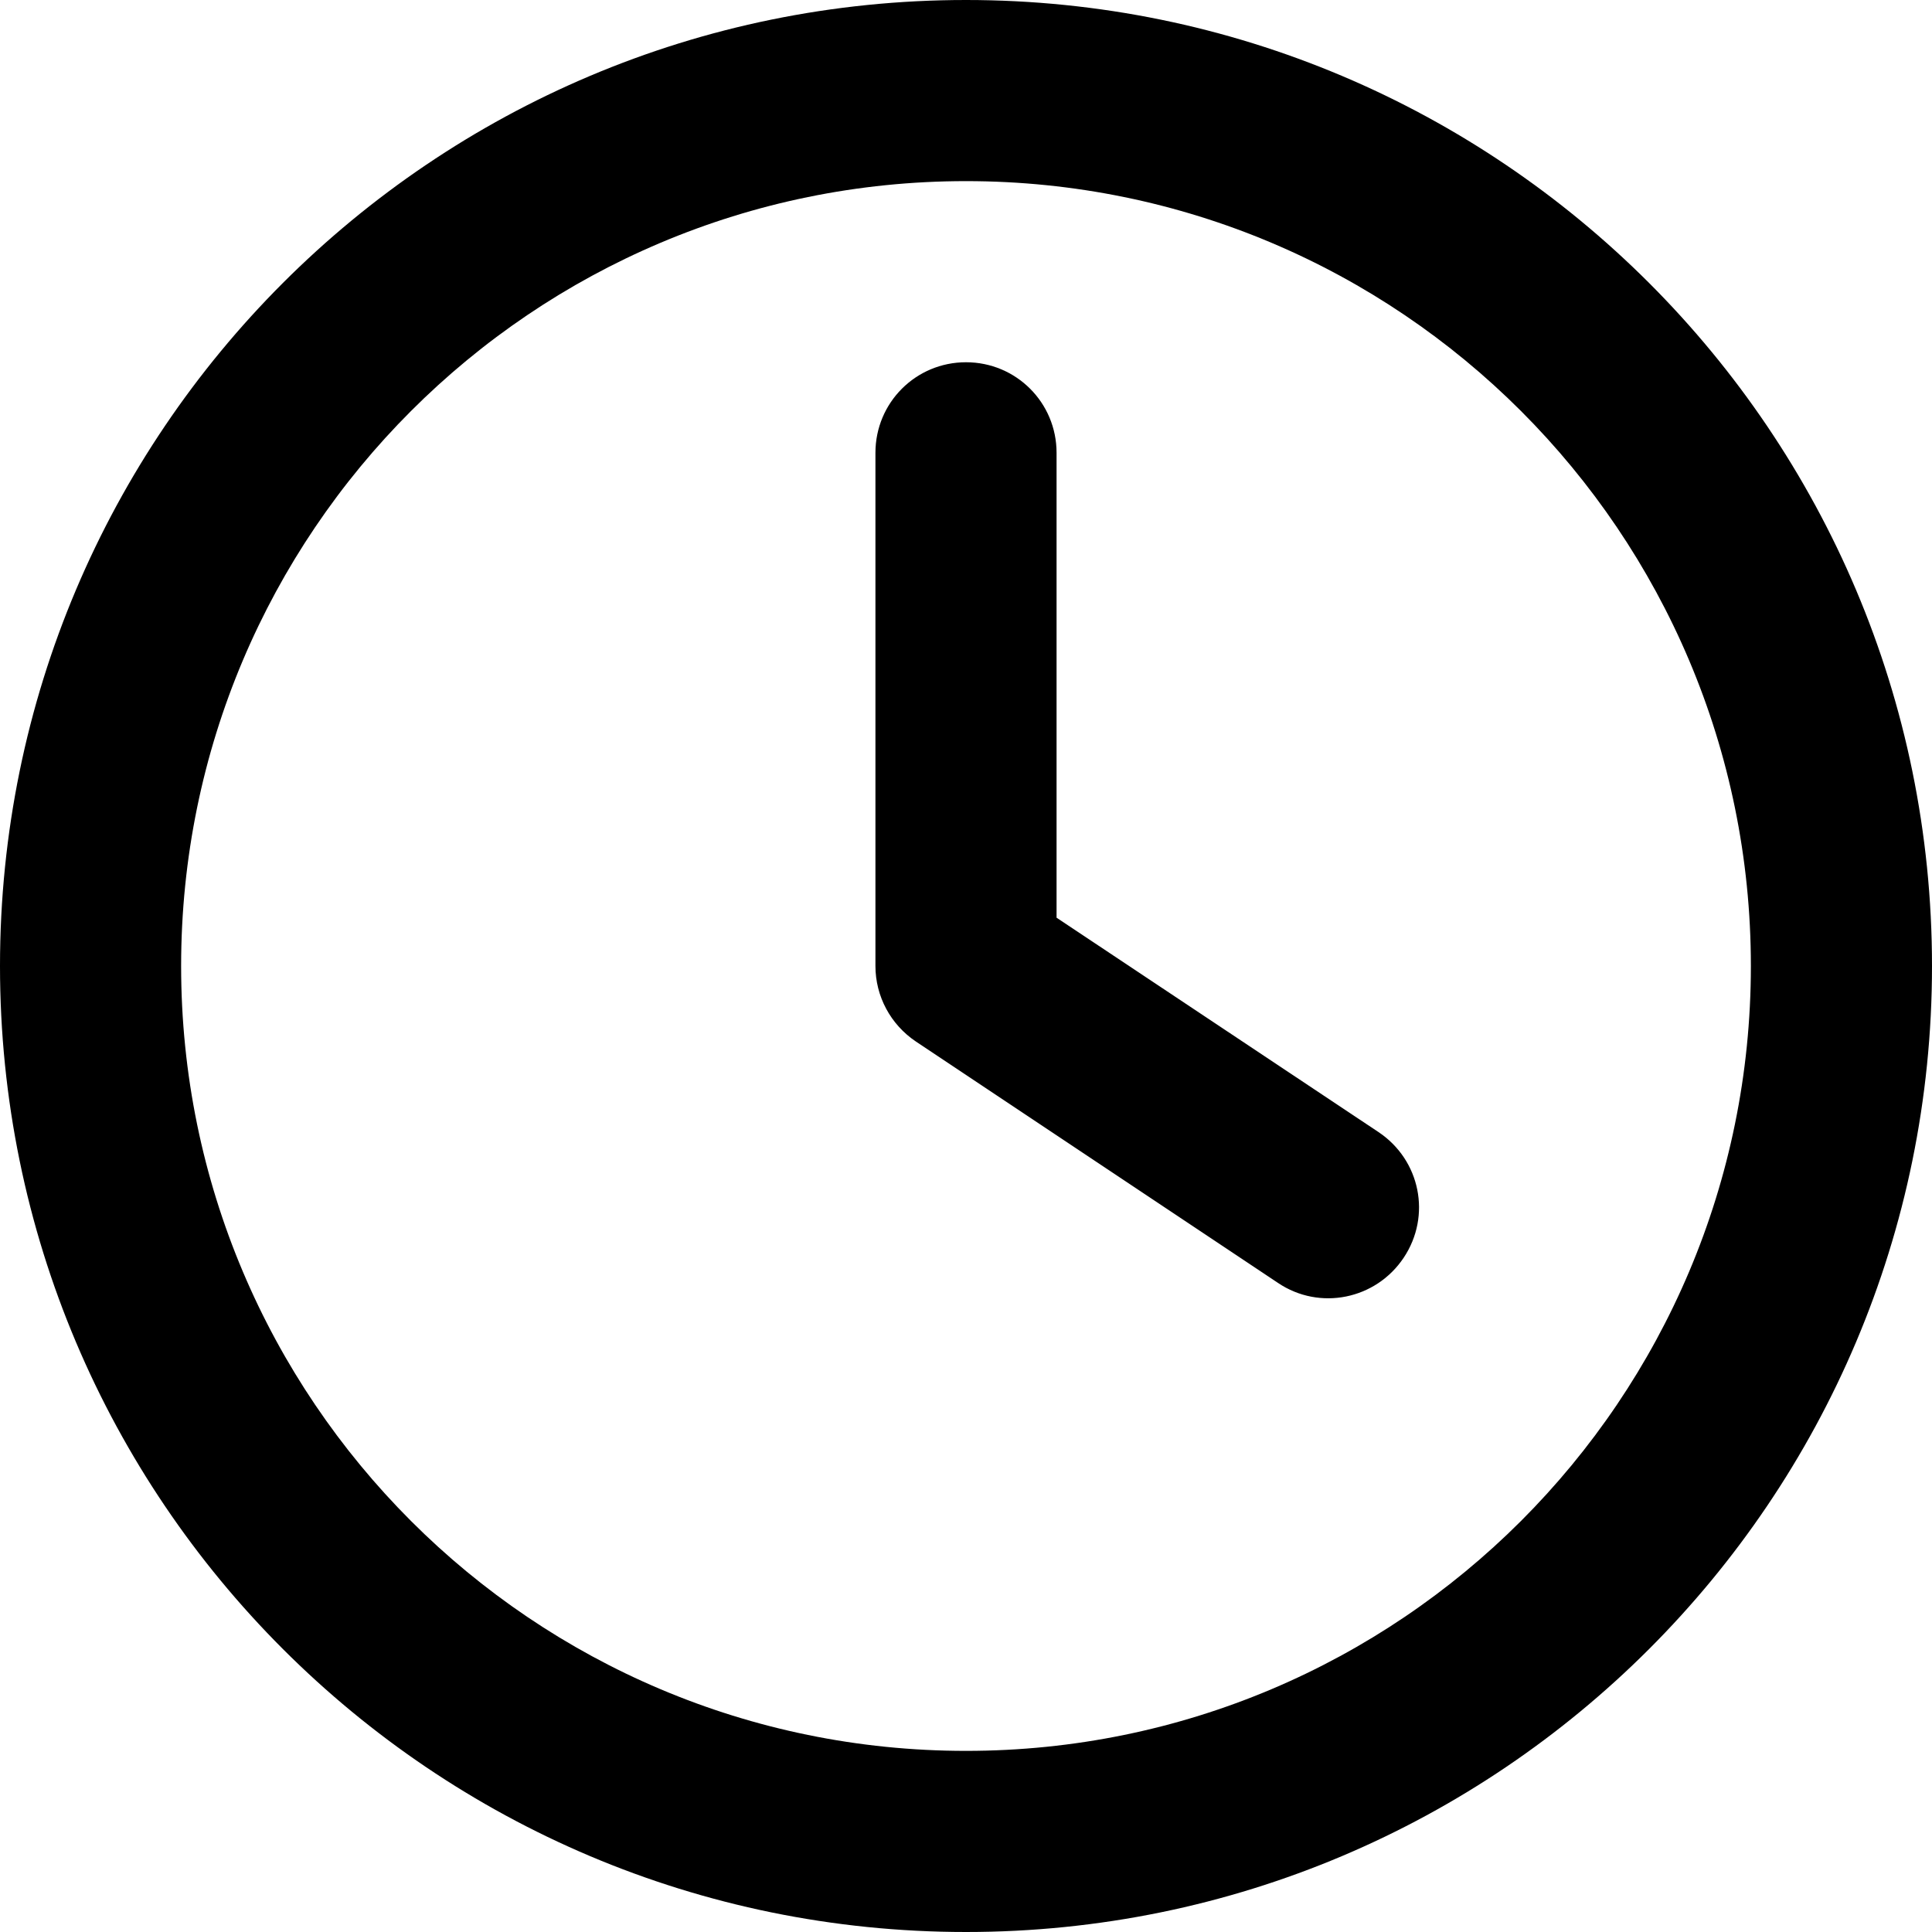
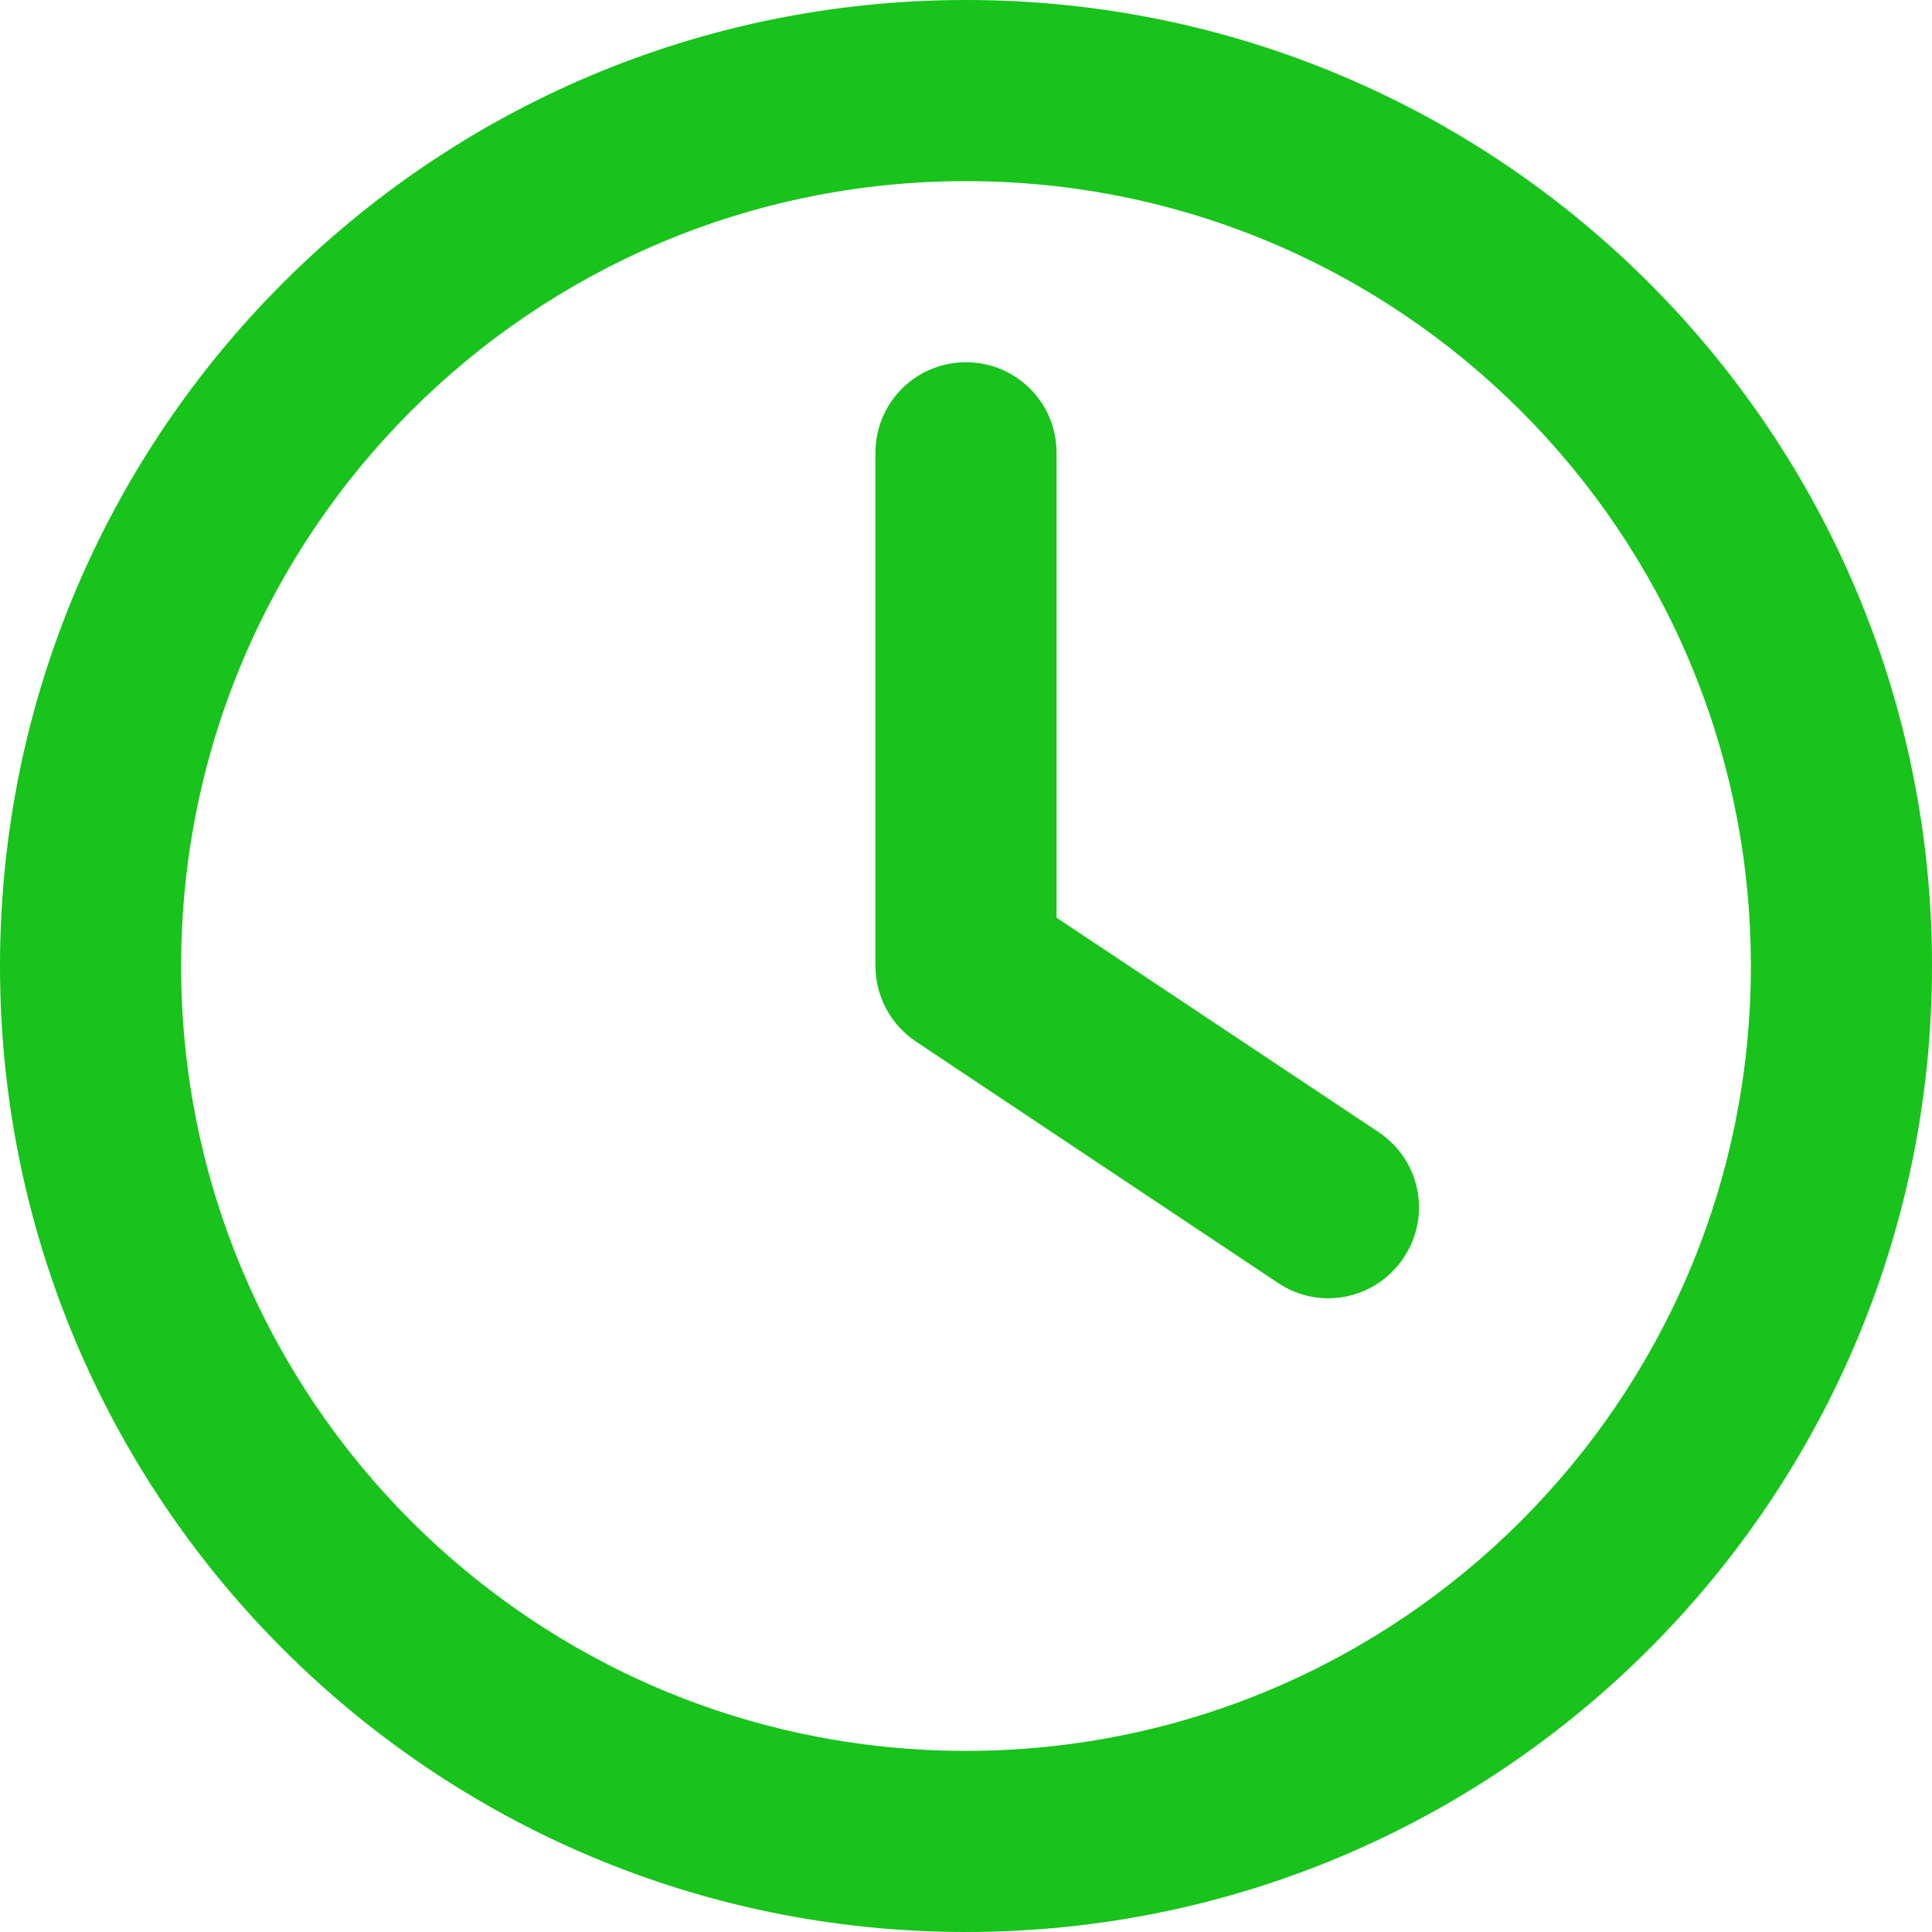
<svg xmlns="http://www.w3.org/2000/svg" viewBox="0 0 512 512">
-   <path d="M464 256A208 208 0 1 1 48 256a208 208 0 1 1 416 0zM0 256a256 256 0 1 0 512 0A256 256 0 1 0 0 256zM232 120V256c0 8 4 15.5 10.7 20l96 64c11 7.4 25.9 4.4 33.3-6.7s4.4-25.9-6.7-33.3L280 243.2V120c0-13.3-10.7-24-24-24s-24 10.7-24 24z" />
+   <path fill="#18c31b" d="M464 256A208 208 0 1 1 48 256a208 208 0 1 1 416 0zM0 256a256 256 0 1 0 512 0A256 256 0 1 0 0 256zM232 120V256c0 8 4 15.5 10.7 20l96 64c11 7.4 25.9 4.4 33.3-6.7s4.4-25.9-6.7-33.3L280 243.2V120c0-13.3-10.7-24-24-24s-24 10.7-24 24z" />
</svg>
